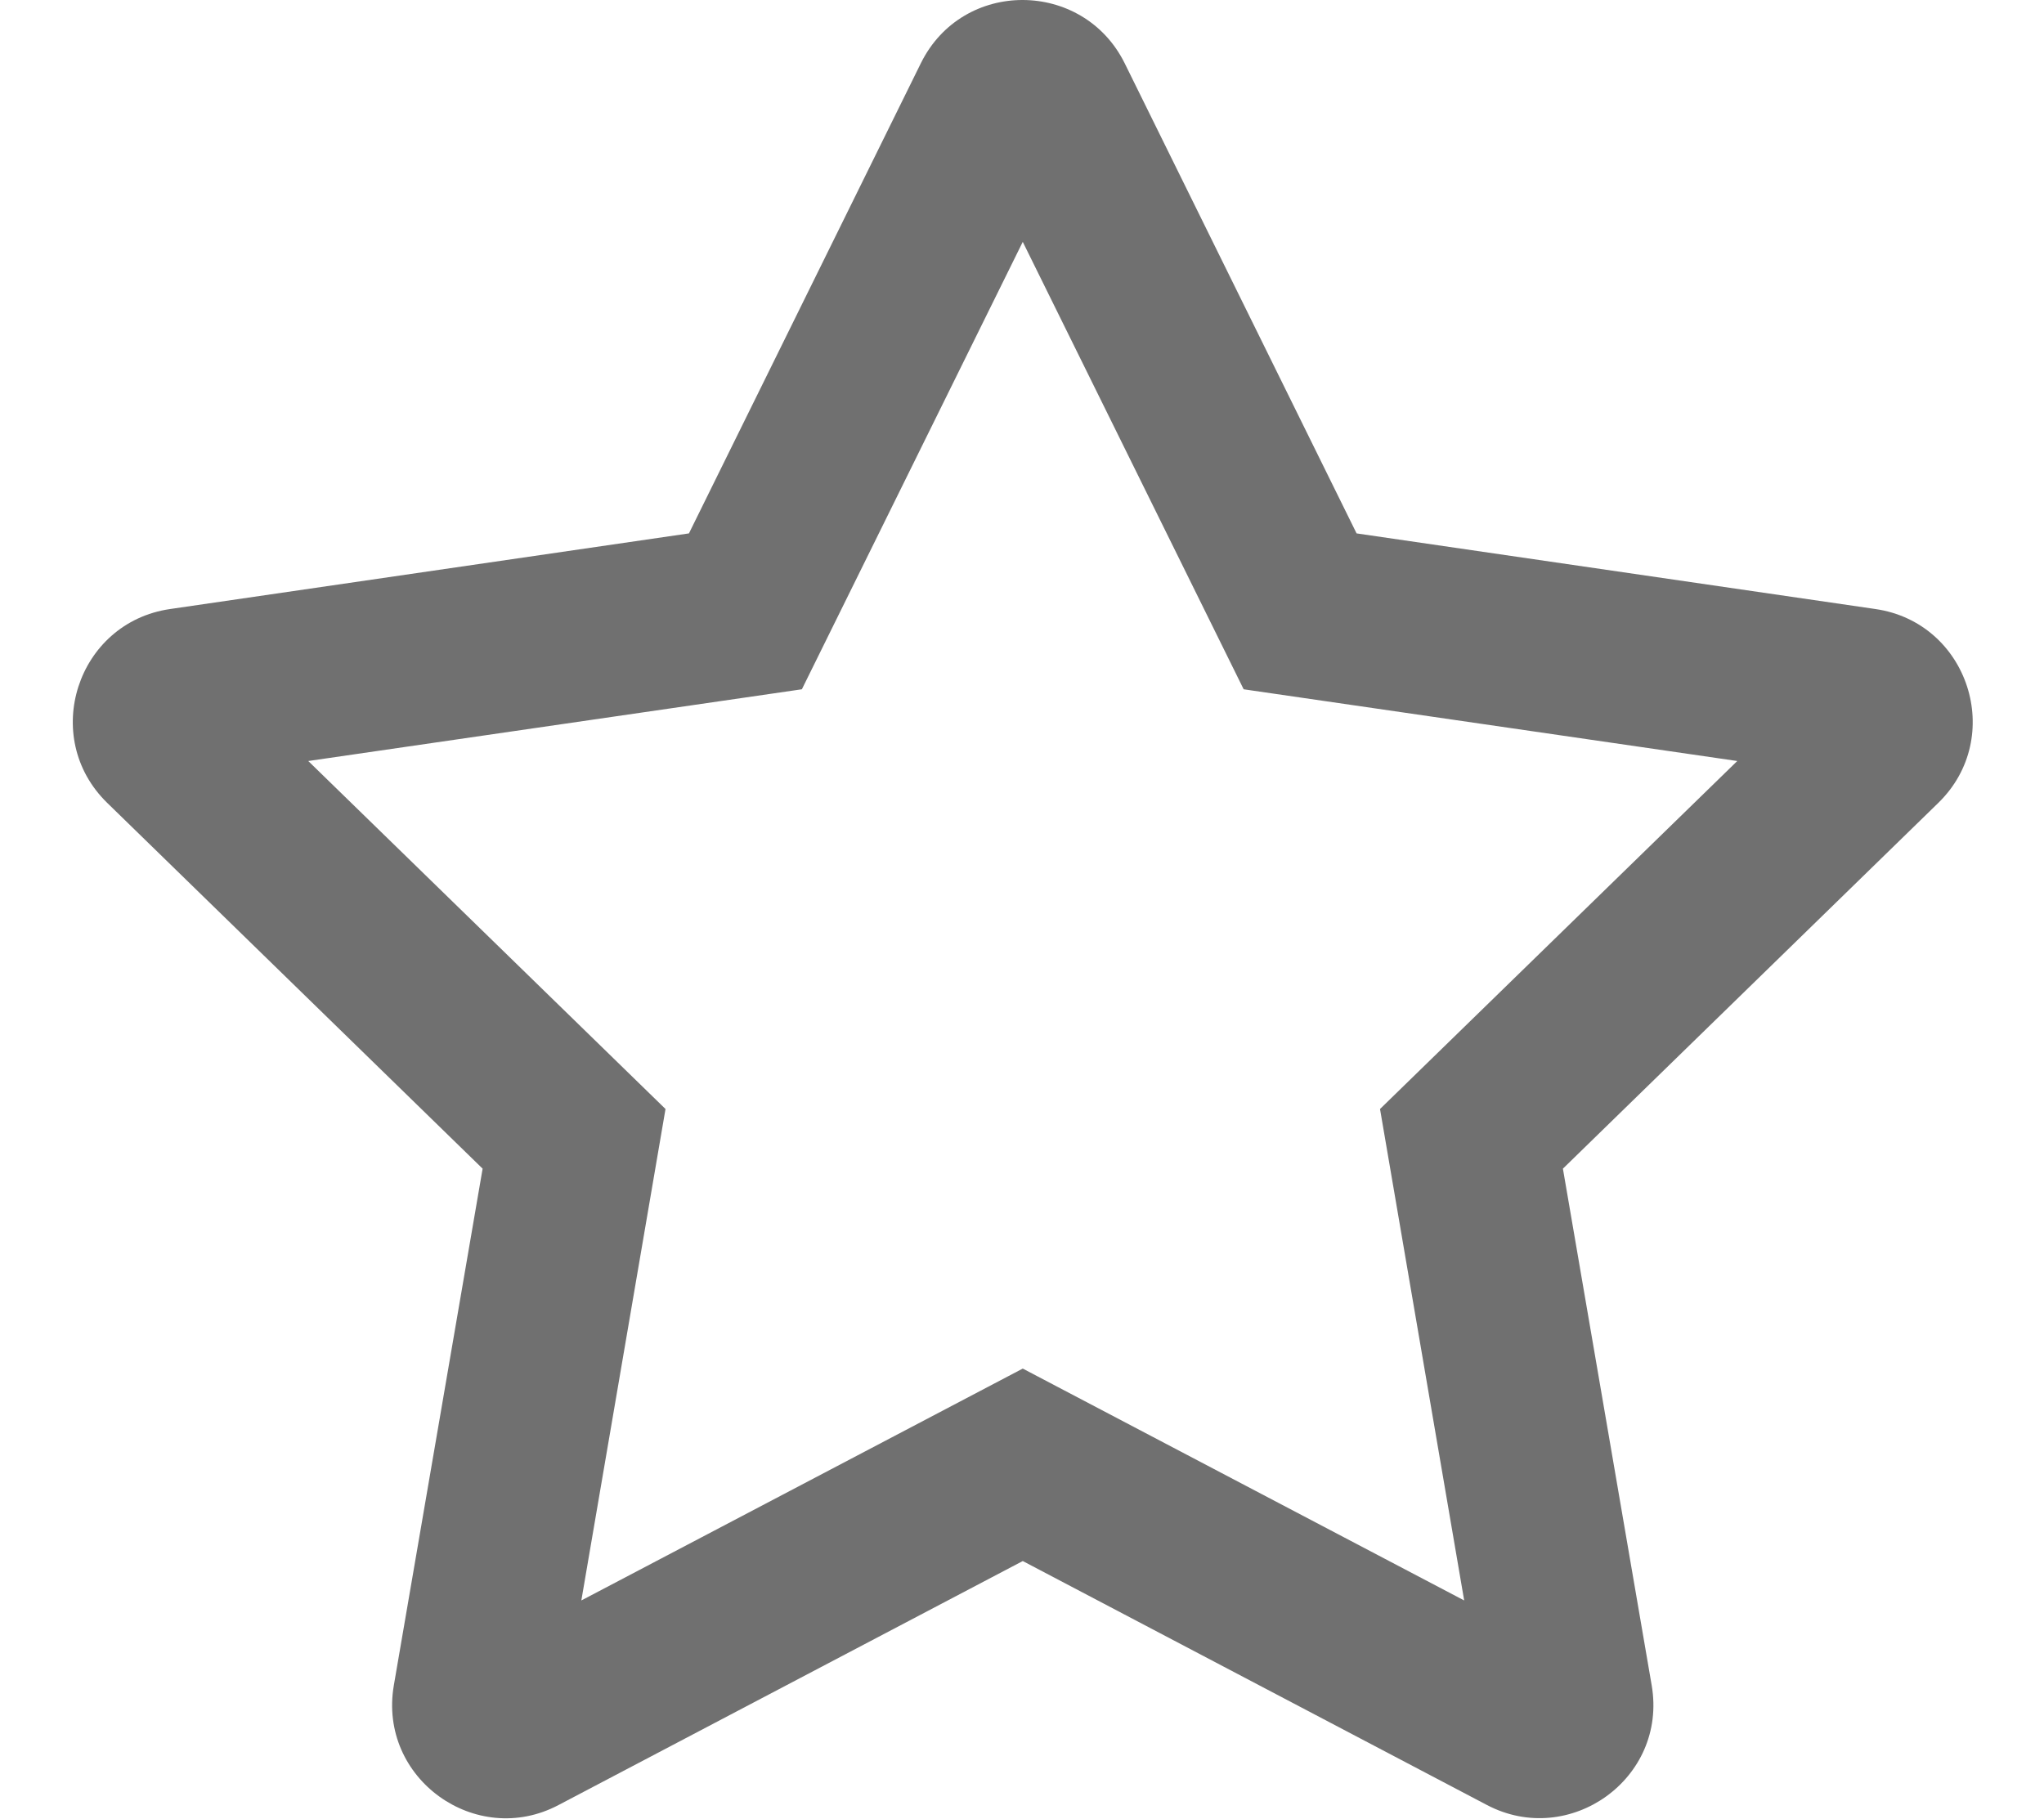
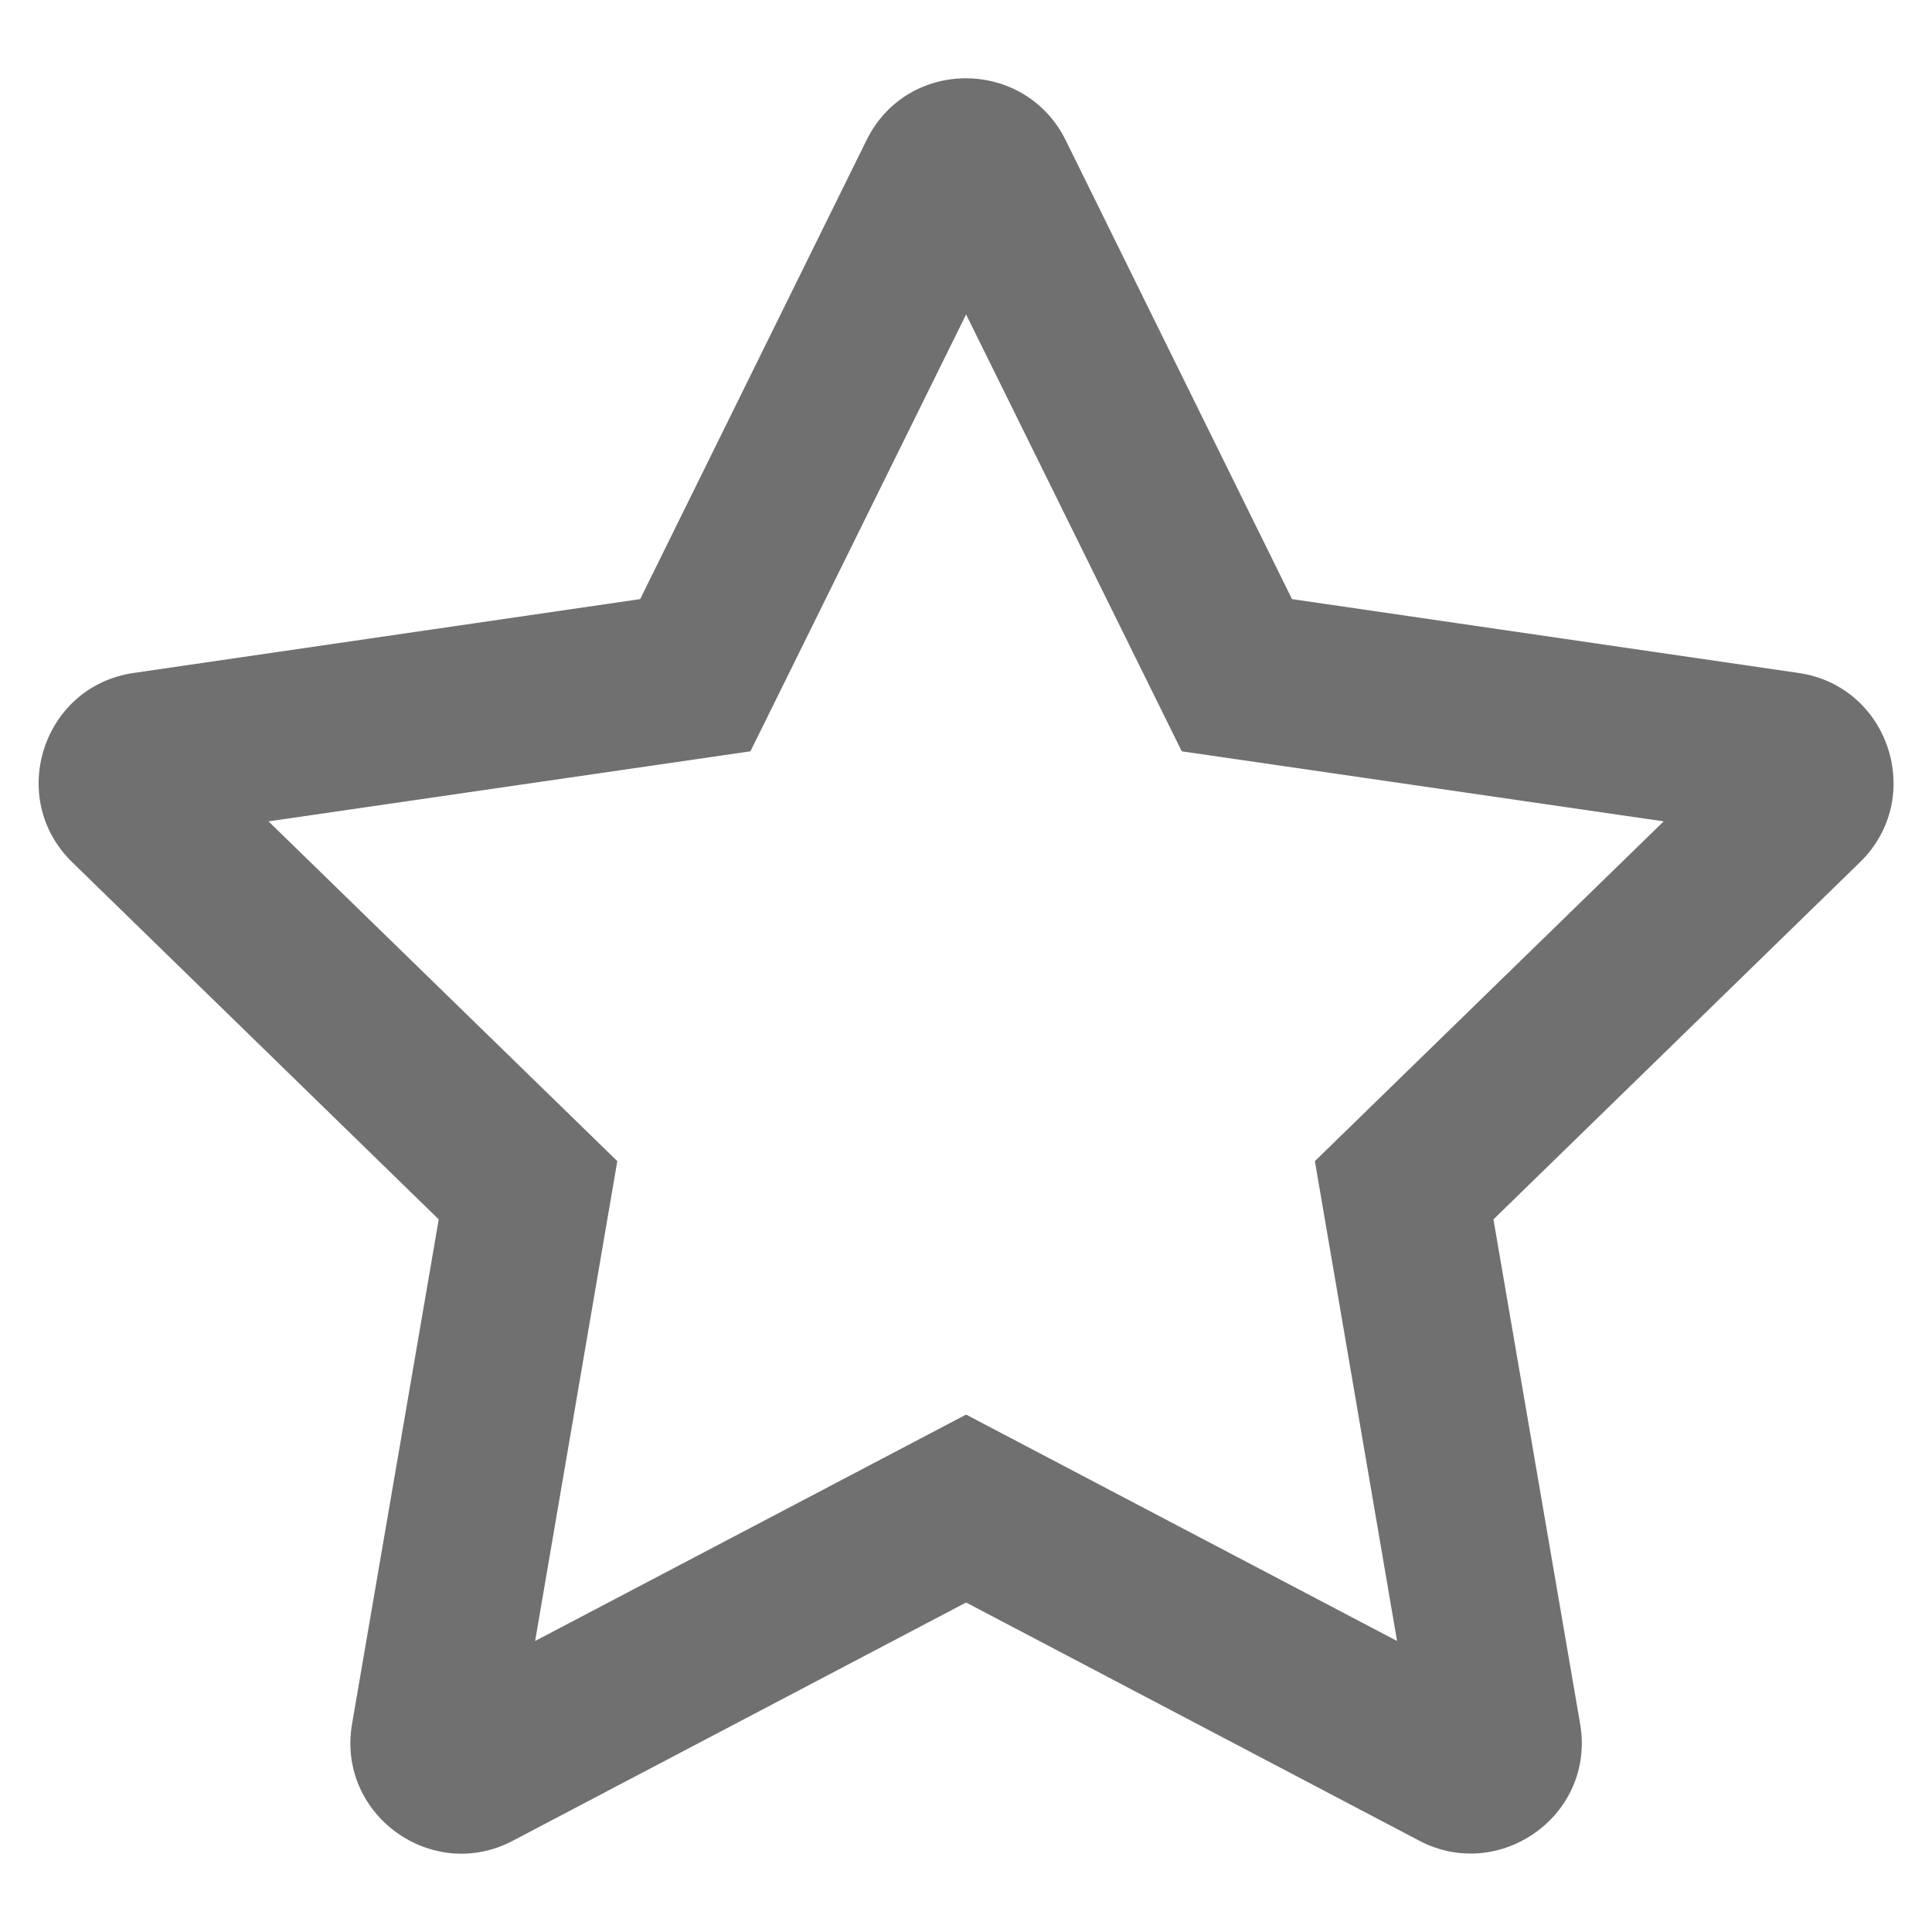
- <svg xmlns="http://www.w3.org/2000/svg" t="1741919246673" class="icon" viewBox="0 0 1151 1024" version="1.1" p-id="5814" width="224.805" height="200">
+ <svg xmlns="http://www.w3.org/2000/svg" t="1741919246673" class="icon" viewBox="18.714 -45.161 1114.323 1114.323" version="1.1" p-id="5814" width="1114.323" height="1114.323">
  <path d="M1056.069 342.983L763.906 300.388 633.322 35.621c-23.397-47.194-91.189-47.794-114.786 0L387.952 300.388 95.788 342.983c-52.394 7.599-73.391 72.191-35.396 109.186l211.374 205.975-49.994 290.964c-8.999 52.593 46.394 91.989 92.789 67.392L575.929 879.117l261.368 137.383c46.394 24.397 101.787-14.798 92.789-67.392l-49.994-290.964 211.374-205.975c37.995-36.995 16.998-101.587-35.396-109.186zM777.104 624.548l47.394 276.766L575.929 770.73l-248.569 130.584 47.394-276.766-201.175-195.976 277.966-40.395 124.385-251.969 124.385 251.969 277.966 40.395-201.175 195.976z" p-id="5815" fill="#707070" />
</svg>
